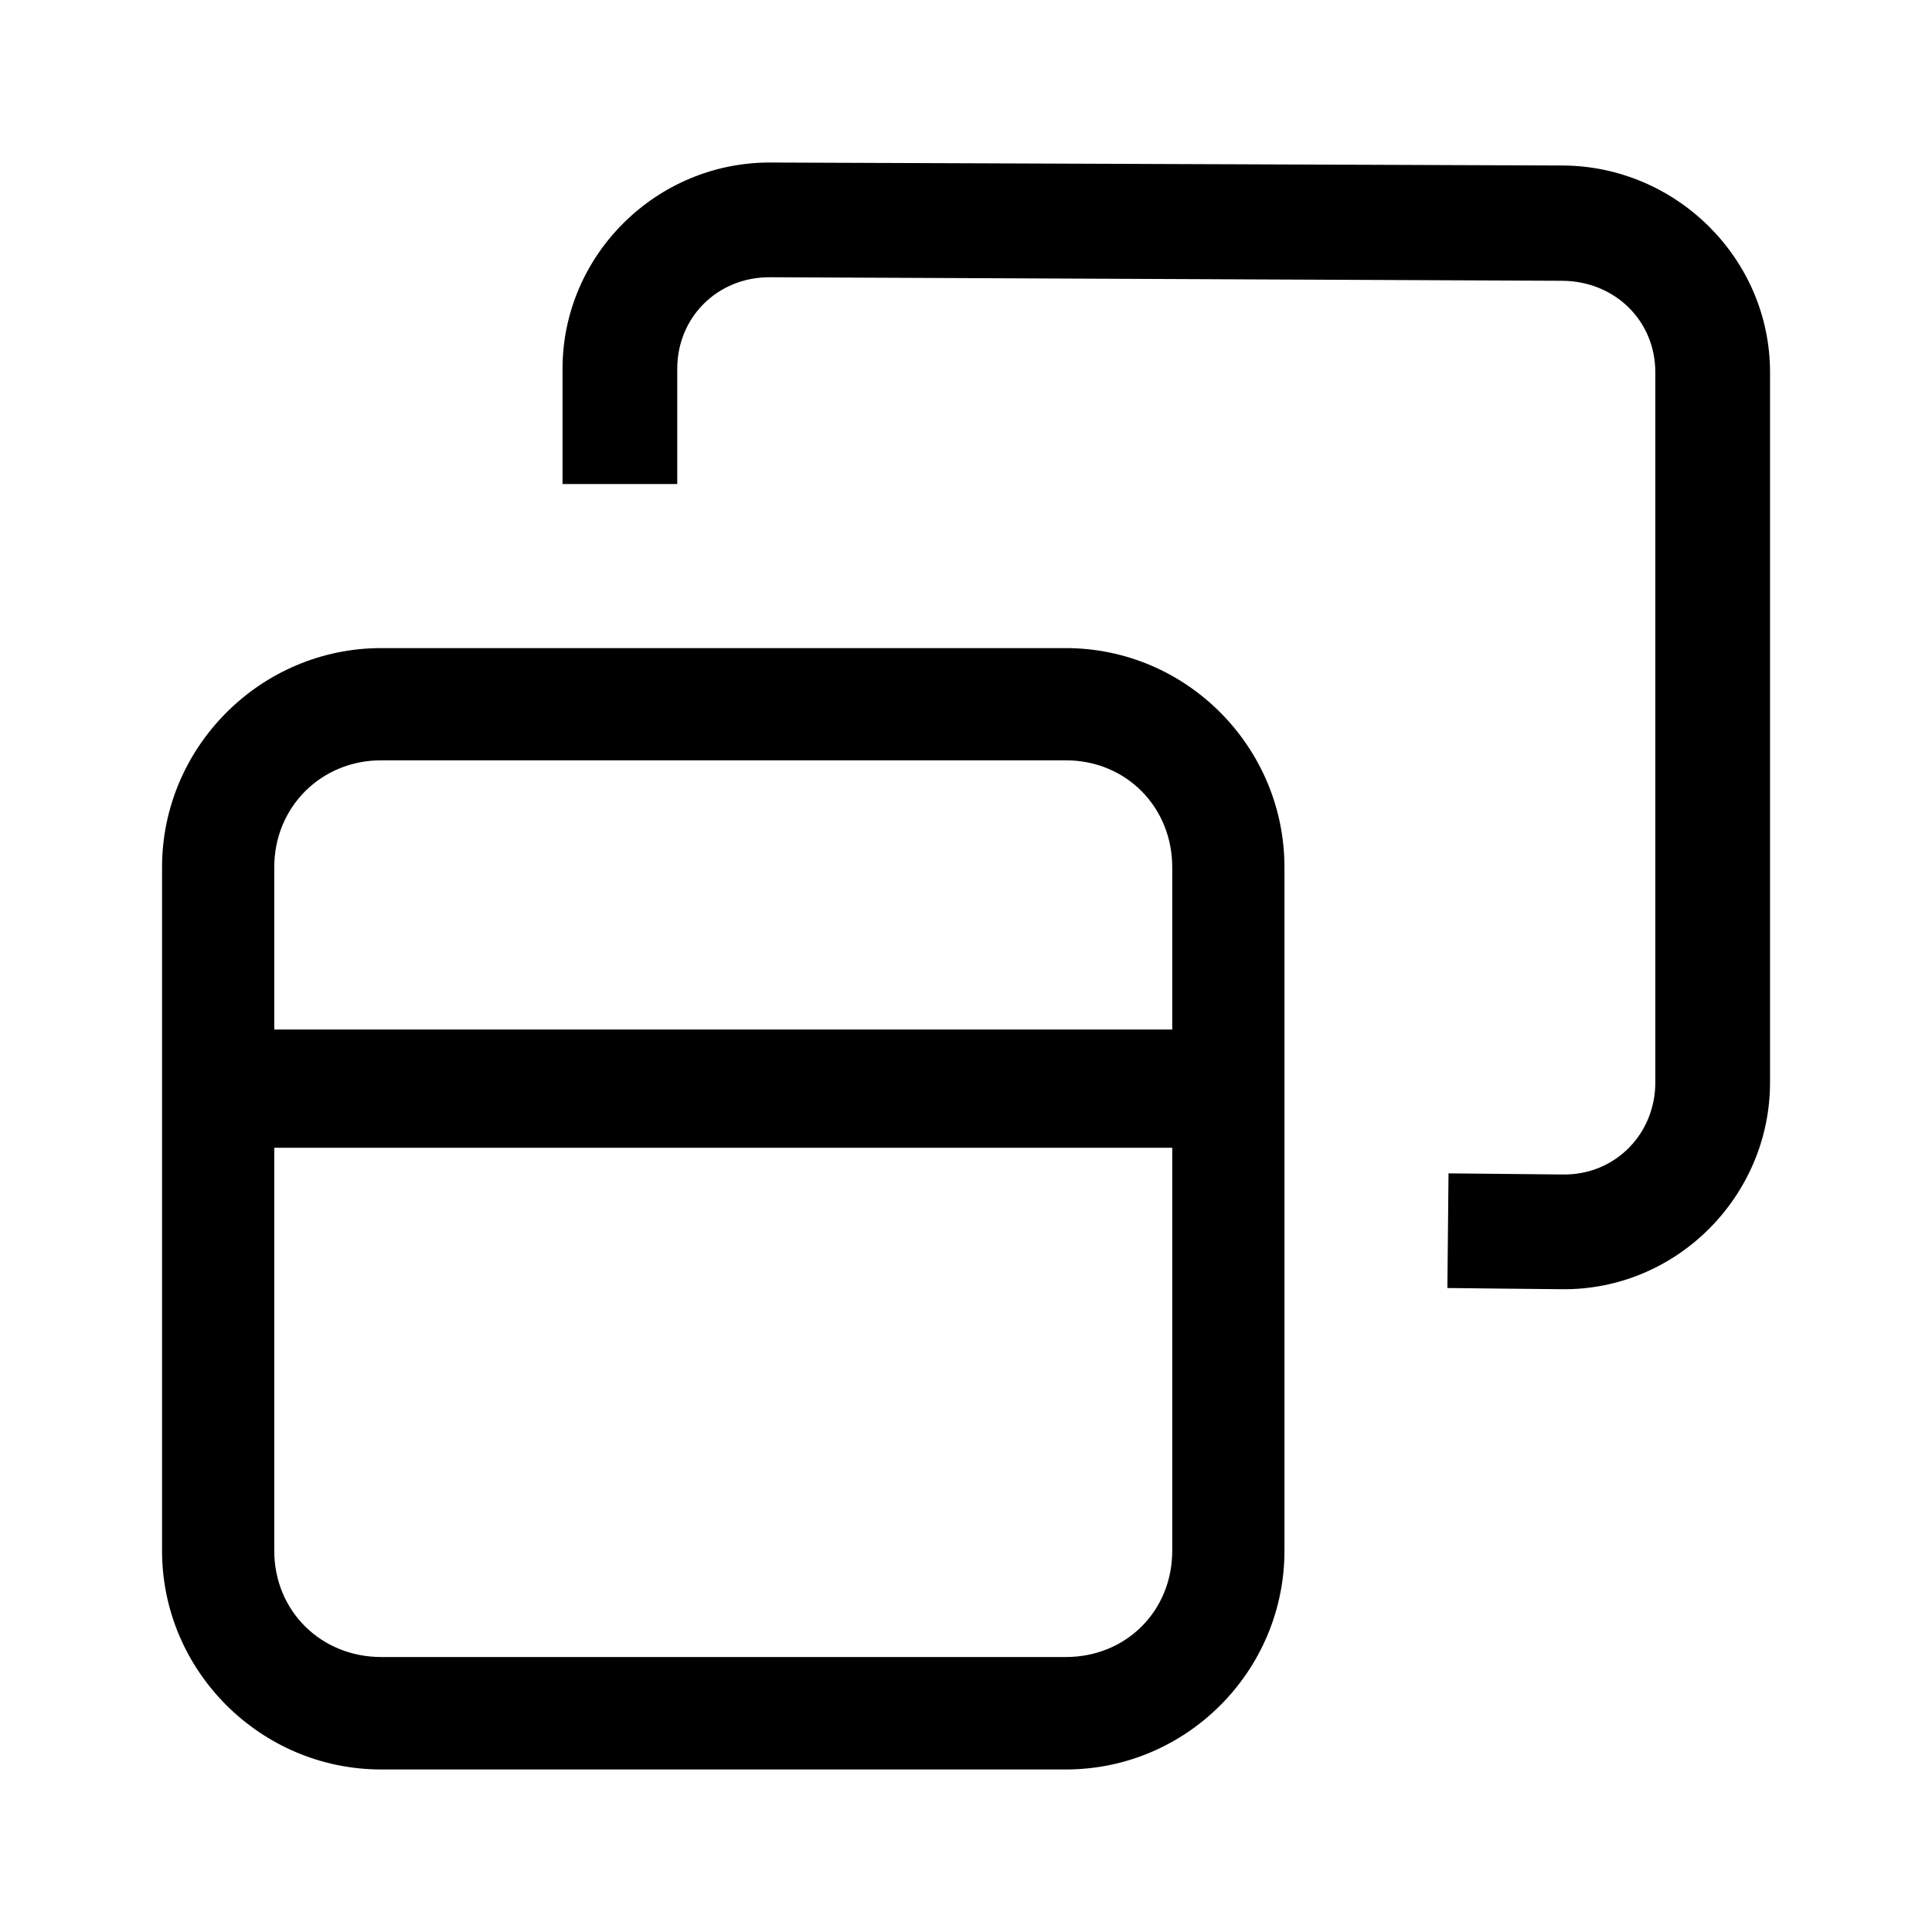
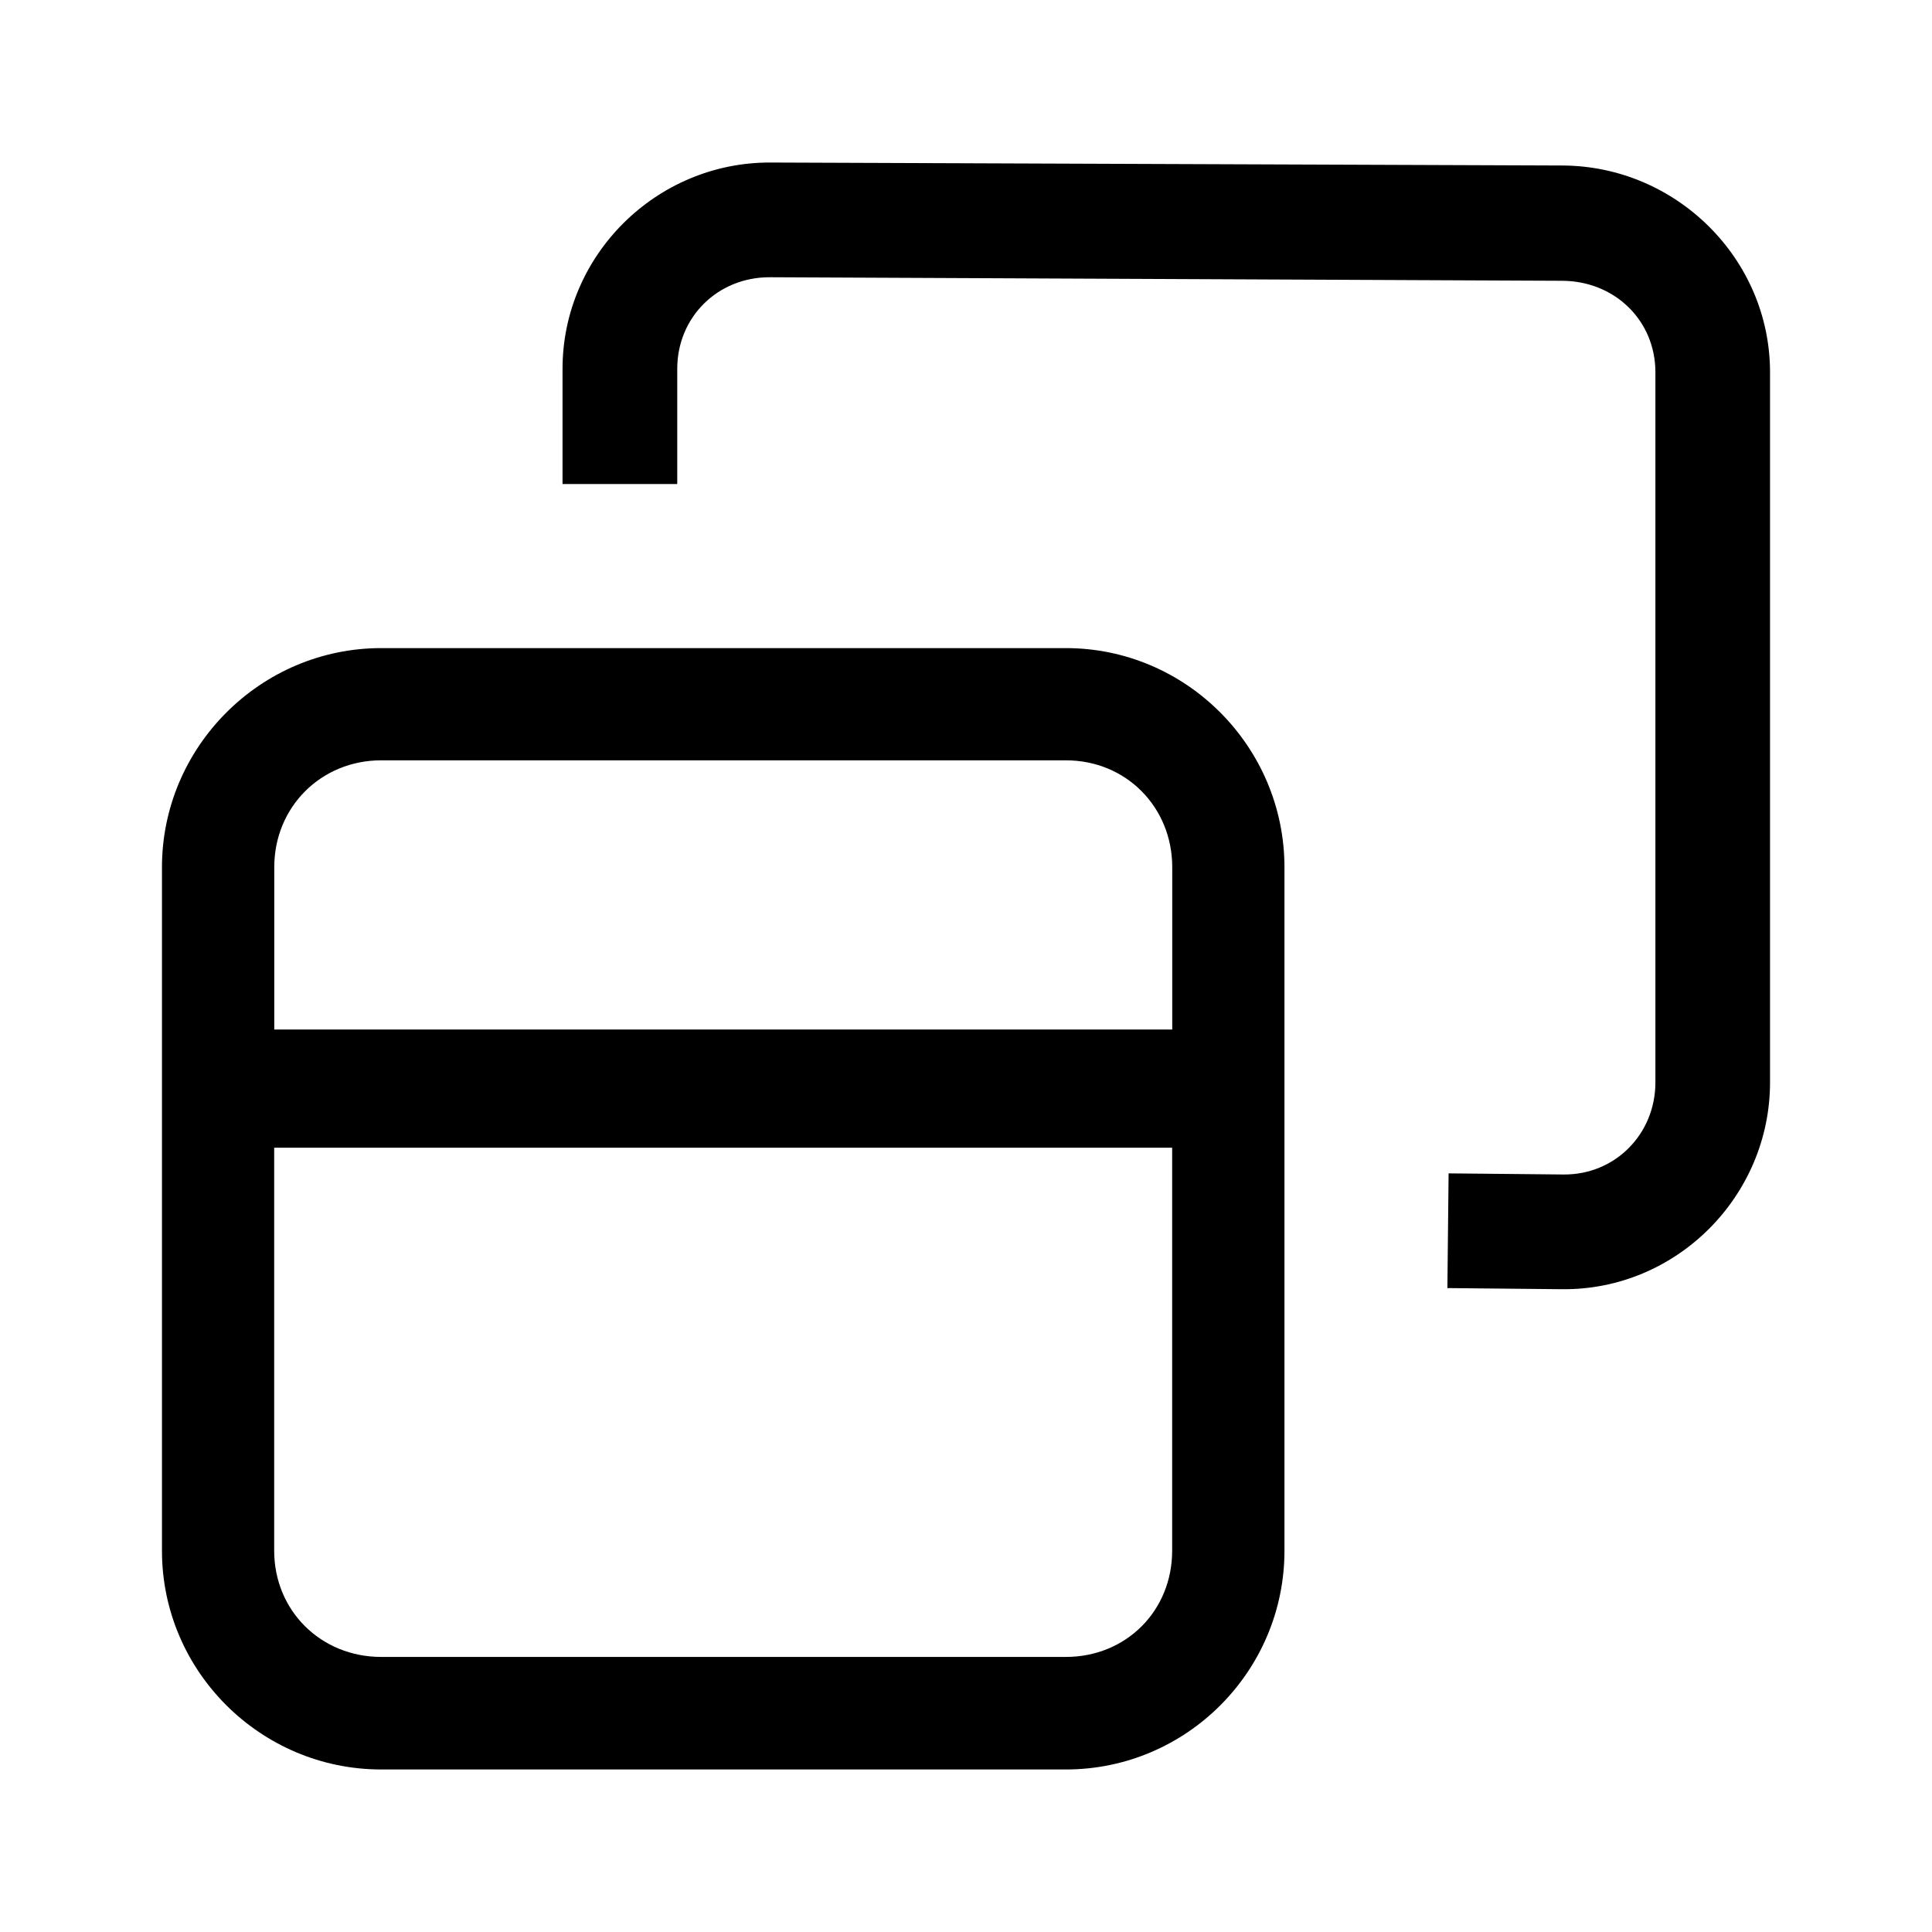
- <svg xmlns="http://www.w3.org/2000/svg" width="24" height="24" id="screenshot-a685e3d8-c171-8090-8006-8f7873aac7f8" viewBox="0 0 24 24" fill="none" version="1.1">
-   <g id="shape-a685e3d8-c171-8090-8006-8f7873aac7f8">
-     <g class="frame-container-wrapper">
-       <g class="frame-container-blur">
-         <g class="frame-container-shadows">
-           <g fill="none">
-             <g class="fills" id="fills-a685e3d8-c171-8090-8006-8f7873aac7f8">
-               <rect rx="0" ry="0" x="0" y="0" width="24" height="24" transform="matrix(1, 0, 0, 1, 0, 0)" class="frame-background" />
-             </g>
-             <g class="frame-children">
-               <g id="shape-a685e3d8-c171-8090-8006-8f78612261d6" rx="0" ry="0">
-                 <g id="shape-a685e3d8-c171-8090-8006-8f78206cef79" style="opacity: 1;">
-                   <g class="fills" id="fills-a685e3d8-c171-8090-8006-8f78206cef79">
-                     <path d="M4.735,8.051C3.239,8.051,2.013,9.277,2.013,10.774L2.013,19.264C2.013,20.76,3.239,21.981,4.735,21.981L13.241,21.981C14.737,21.981,15.956,20.76,15.956,19.264L15.956,10.774C15.956,9.277,14.737,8.051,13.241,8.051ZM4.735,9.445L13.241,9.445C13.989,9.445,14.562,10.026,14.562,10.774L14.562,12.789L3.702,12.789L3.407,12.789L3.407,10.774C3.407,10.026,3.988,9.445,4.735,9.445ZM3.407,14.258L3.702,14.258L14.562,14.258L14.562,19.264C14.562,20.012,13.989,20.584,13.241,20.584L4.735,20.584C3.988,20.584,3.407,20.012,3.407,19.264Z" style="display: inline; stroke-linecap: round; stroke-linejoin: round; fill: rgb(0, 0, 0); fill-opacity: 1;" />
-                   </g>
-                 </g>
-                 <g id="shape-a685e3d8-c171-8090-8006-8f78206d29f3" style="opacity: 1;">
-                   <g class="fills" id="fills-a685e3d8-c171-8090-8006-8f78206d29f3">
-                     <path d="M9.572,2.019C8.154,2.013,6.988,3.169,6.988,4.581L6.988,5.304L6.988,6.013L8.413,6.013L8.413,5.304L8.413,4.581C8.413,3.939,8.916,3.441,9.564,3.444L19.404,3.488C20.06,3.491,20.563,3.984,20.563,4.625L20.563,13.446C20.563,14.088,20.062,14.597,19.419,14.59L18.71,14.583L17.994,14.576L17.98,16L18.696,16.008L19.404,16.015C20.826,16.03,21.988,14.859,21.988,13.446L21.988,4.625C21.988,3.213,20.822,2.062,19.412,2.056Z" style="display: inline; stroke-linecap: square; stroke-linejoin: round; fill: rgb(0, 0, 0); fill-opacity: 1;" />
-                   </g>
-                 </g>
-               </g>
-             </g>
-           </g>
+ <svg fill="none" viewBox="0 0 24 24">
+   <g class="frame-container-wrapper">
+     <g class="frame-container-blur">
+       <g class="frame-container-shadows">
+         <g class="fills">
+           <rect width="24" height="24" class="frame-background" rx="0" ry="0" />
+         </g>
+         <g class="frame-children">
+           <path fill="#000" d="M4.735 8.051c-1.497 0-2.723 1.226-2.723 2.723v8.49c0 1.497 1.226 2.717 2.723 2.717h8.506c1.496 0 2.715-1.22 2.715-2.717v-8.49c0-1.496-1.219-2.723-2.715-2.723Zm0 1.394h8.506c.747 0 1.321.581 1.321 1.328v2.016H3.407v-2.016c0-.748.581-1.328 1.329-1.328Zm-1.329 4.812h11.155v5.006c0 .748-.573 1.32-1.321 1.32H4.735c-.747 0-1.329-.573-1.329-1.32Z" class="fills" />
+           <path fill="#000" d="M9.572 2.019c-1.417-.006-2.584 1.15-2.584 2.562v1.432h1.425v-1.432c0-.641.503-1.14 1.152-1.137l9.84.044c.656.003 1.159.495 1.159 1.137v8.821c0 .641-.501 1.151-1.144 1.144l-.709-.007-.716-.007-.015 1.425.716.007.709.007c1.422.014 2.583-1.157 2.583-2.569V4.625c0-1.412-1.166-2.562-2.576-2.569Z" class="fills" />
        </g>
      </g>
    </g>
  </g>
</svg>
